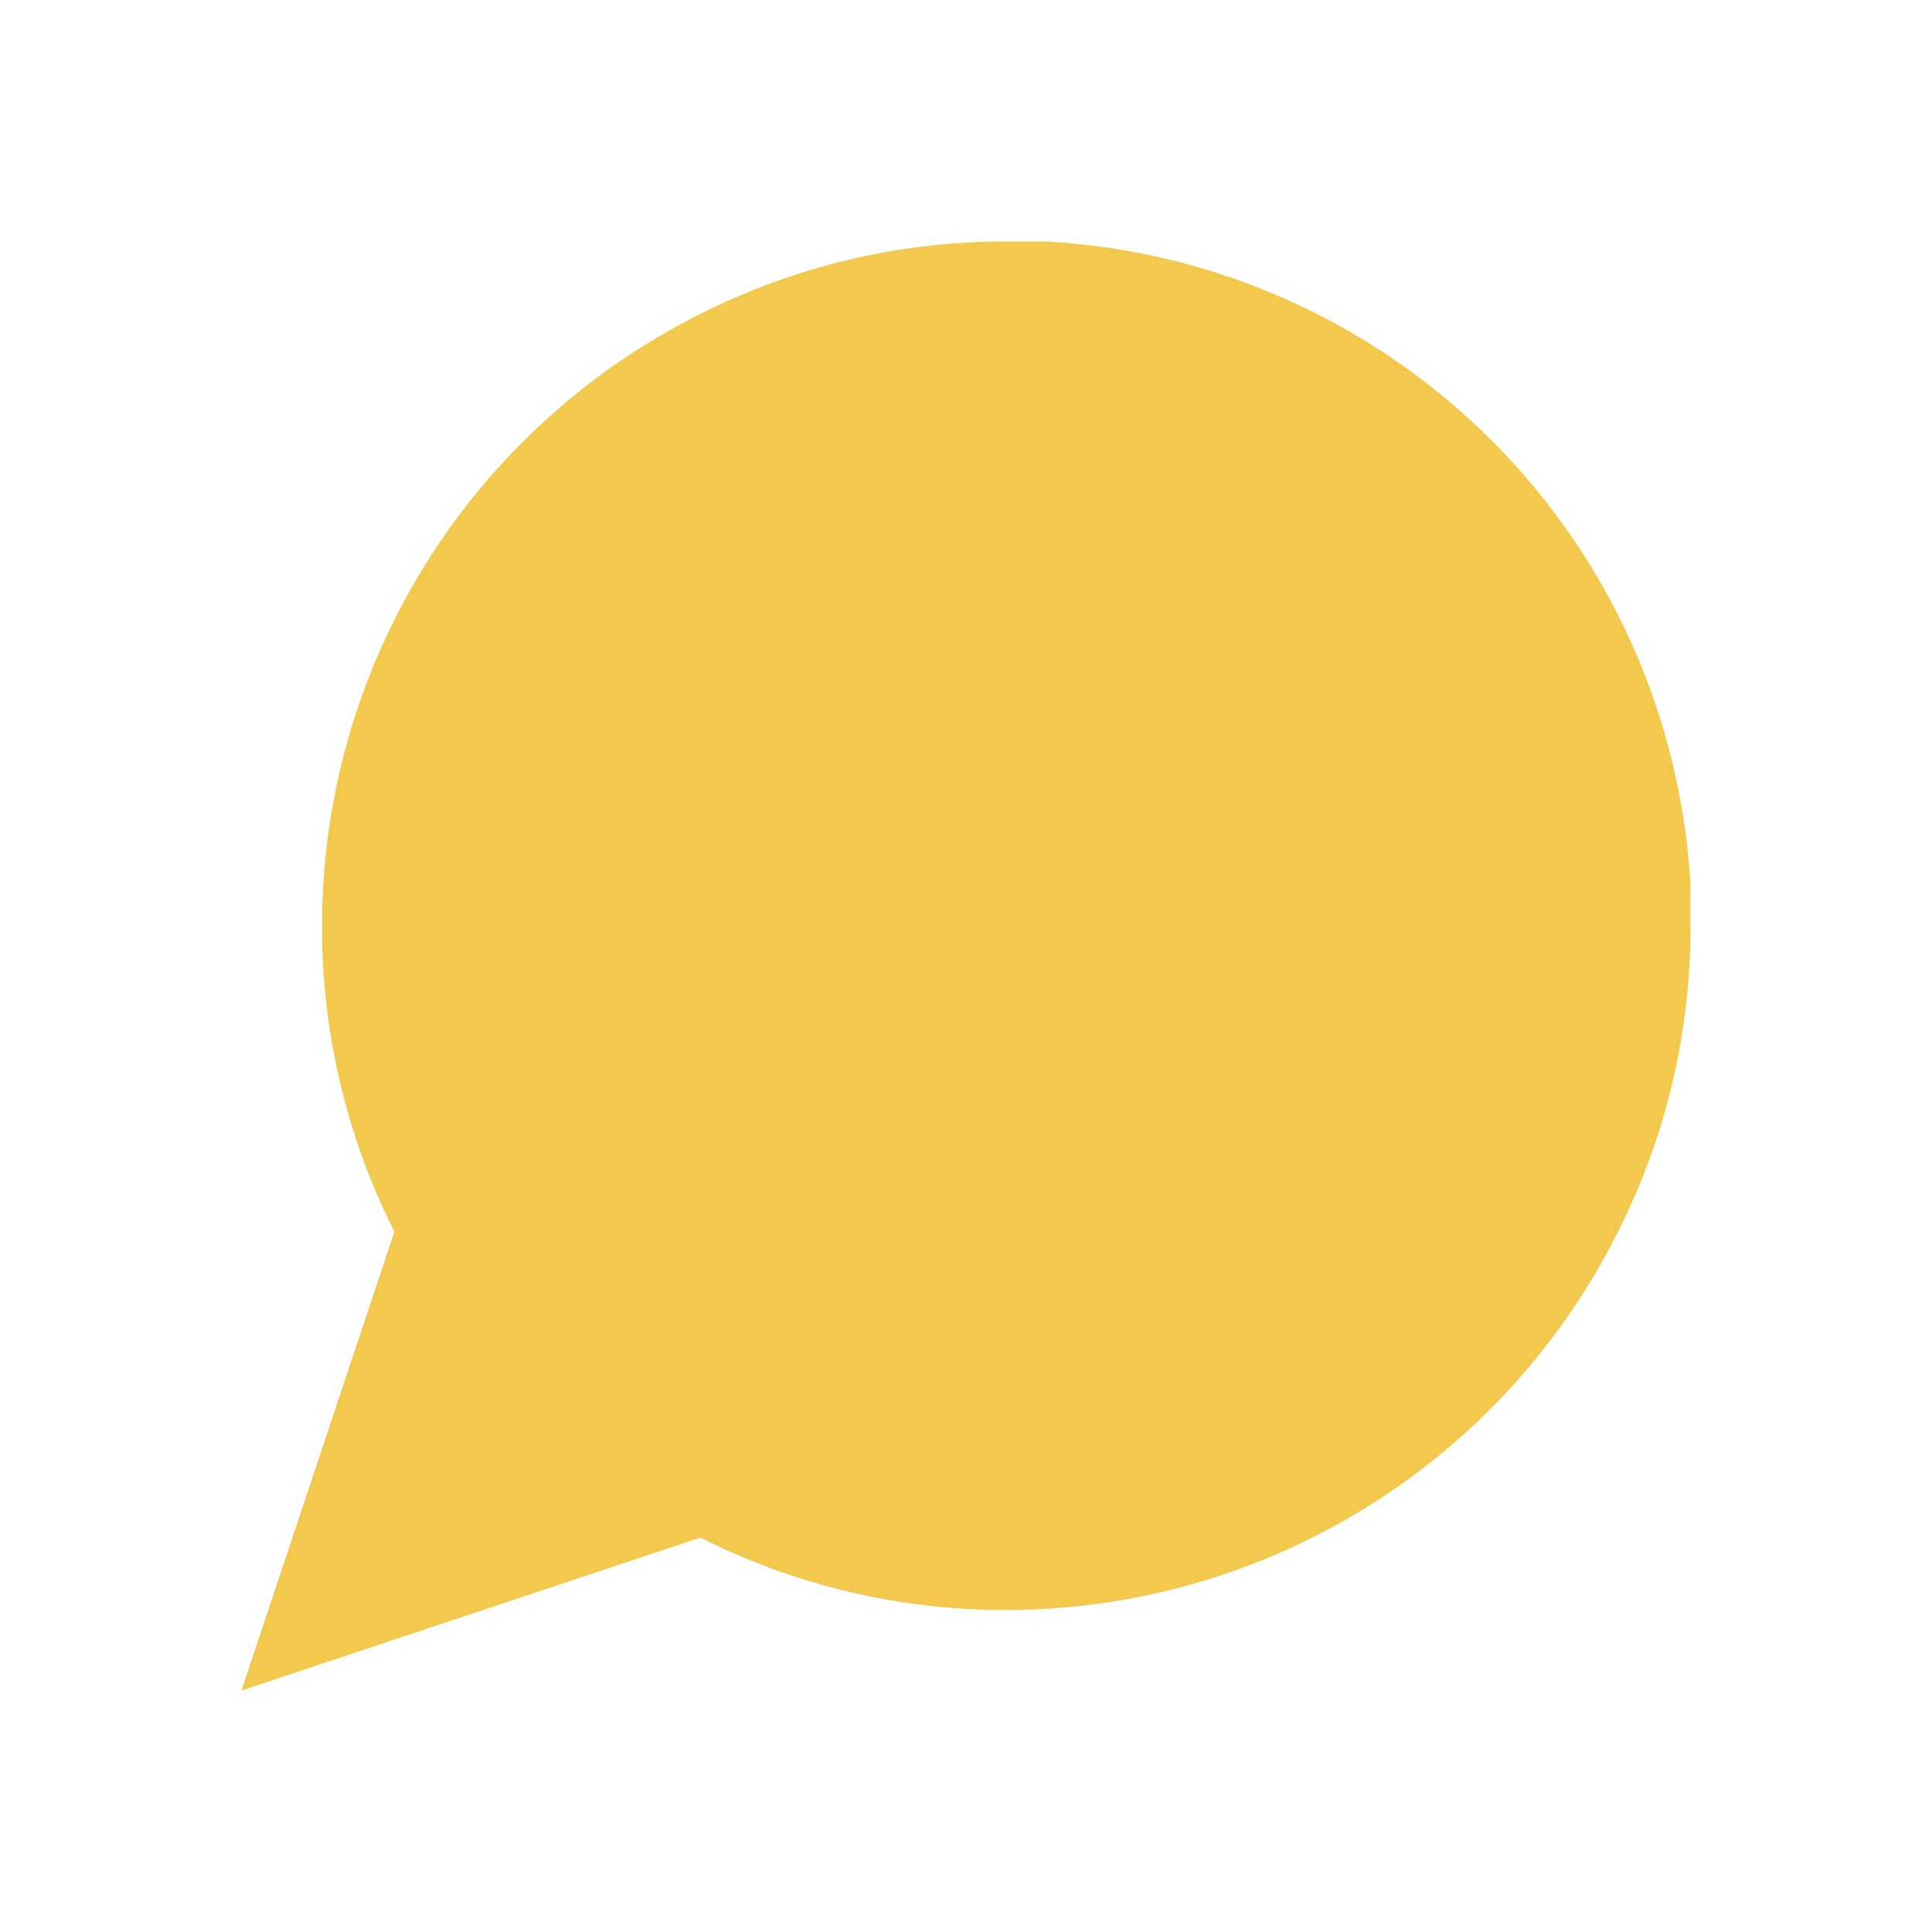
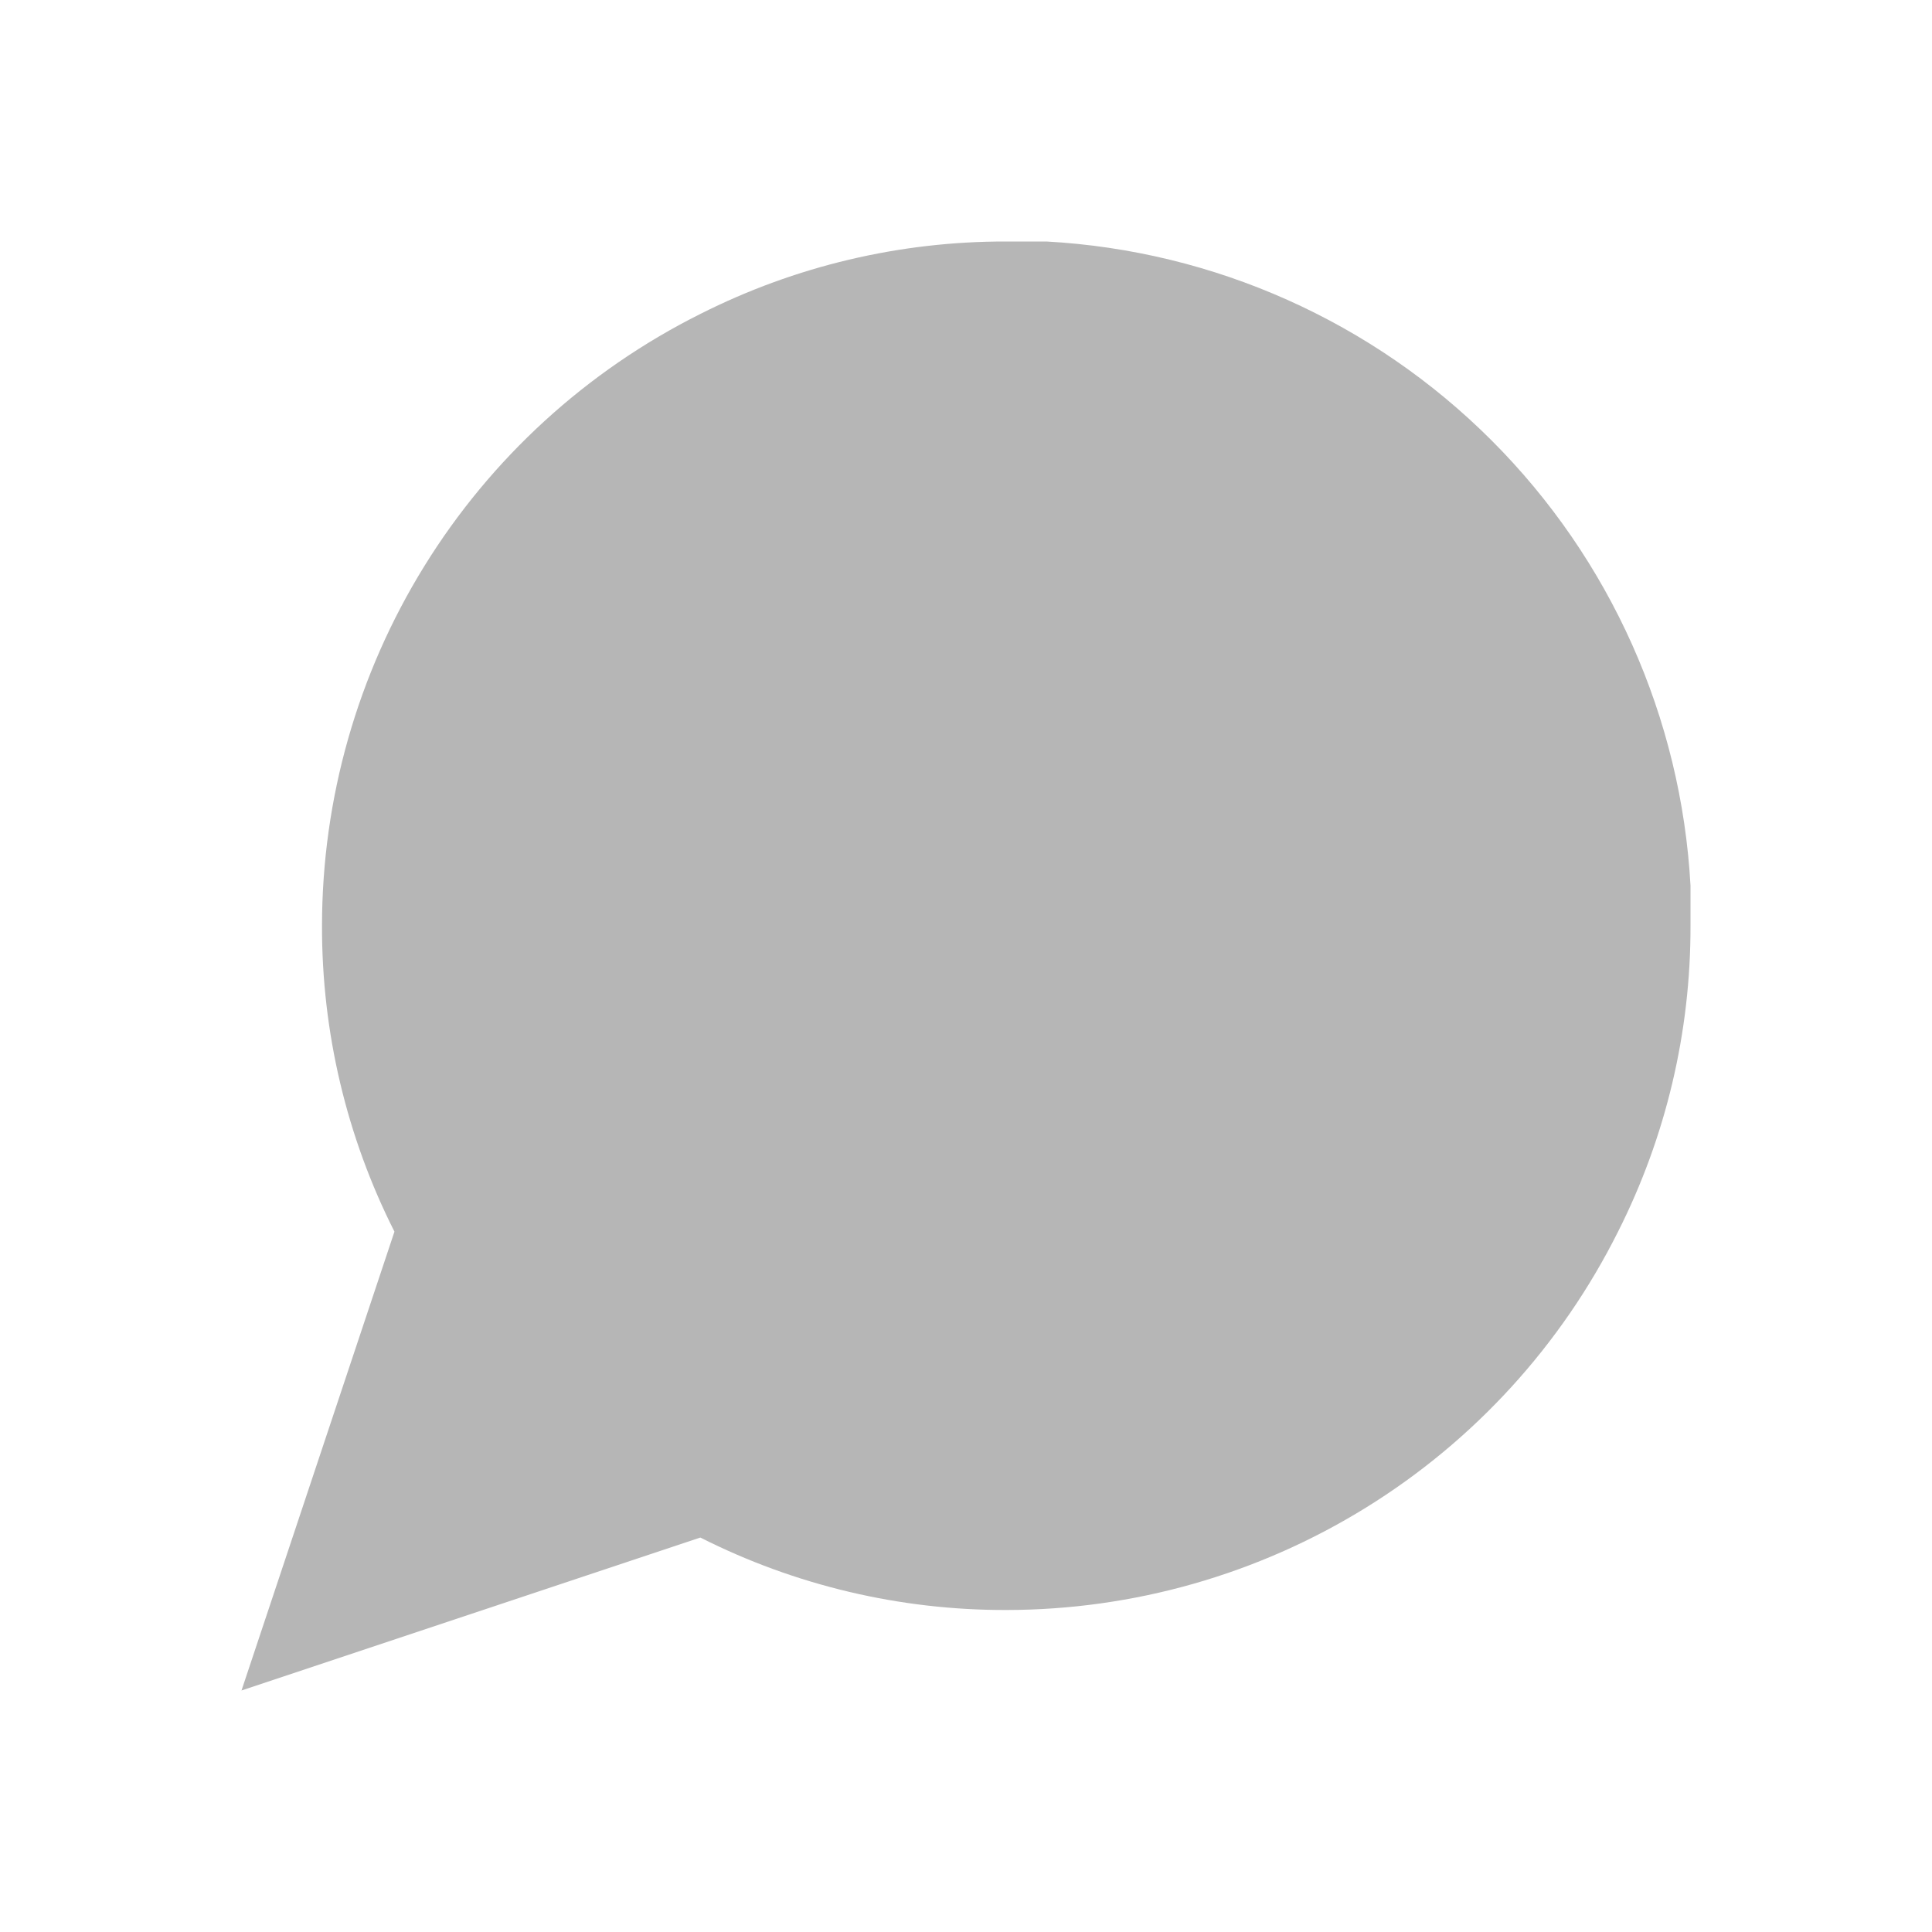
<svg xmlns="http://www.w3.org/2000/svg" width="24" height="24" viewBox="0 0 24 24" fill="none">
  <g id="message-circle">
-     <path id="Vector" d="M21 11.5C21.003 12.82 20.695 14.122 20.1 15.3C19.394 16.712 18.31 17.899 16.967 18.729C15.625 19.559 14.078 19.999 12.5 20C11.18 20.003 9.878 19.695 8.7 19.1L3 21L4.9 15.3C4.305 14.122 3.997 12.82 4 11.5C4.001 9.922 4.441 8.375 5.271 7.033C6.101 5.69 7.288 4.606 8.7 3.9C9.878 3.305 11.18 2.997 12.5 3H13C15.084 3.115 17.053 3.995 18.529 5.471C20.005 6.947 20.885 8.916 21 11V11.5Z" fill="#F2C94C" />
+     <path id="Vector" d="M21 11.5C21.003 12.82 20.695 14.122 20.1 15.3C19.394 16.712 18.31 17.899 16.967 18.729C15.625 19.559 14.078 19.999 12.5 20C11.18 20.003 9.878 19.695 8.7 19.1L3 21L4.9 15.3C4.305 14.122 3.997 12.82 4 11.5C4.001 9.922 4.441 8.375 5.271 7.033C6.101 5.69 7.288 4.606 8.7 3.9C9.878 3.305 11.18 2.997 12.5 3H13C15.084 3.115 17.053 3.995 18.529 5.471C20.005 6.947 20.885 8.916 21 11V11.5Z" fill="#b6b6b6" />
  </g>
</svg>
